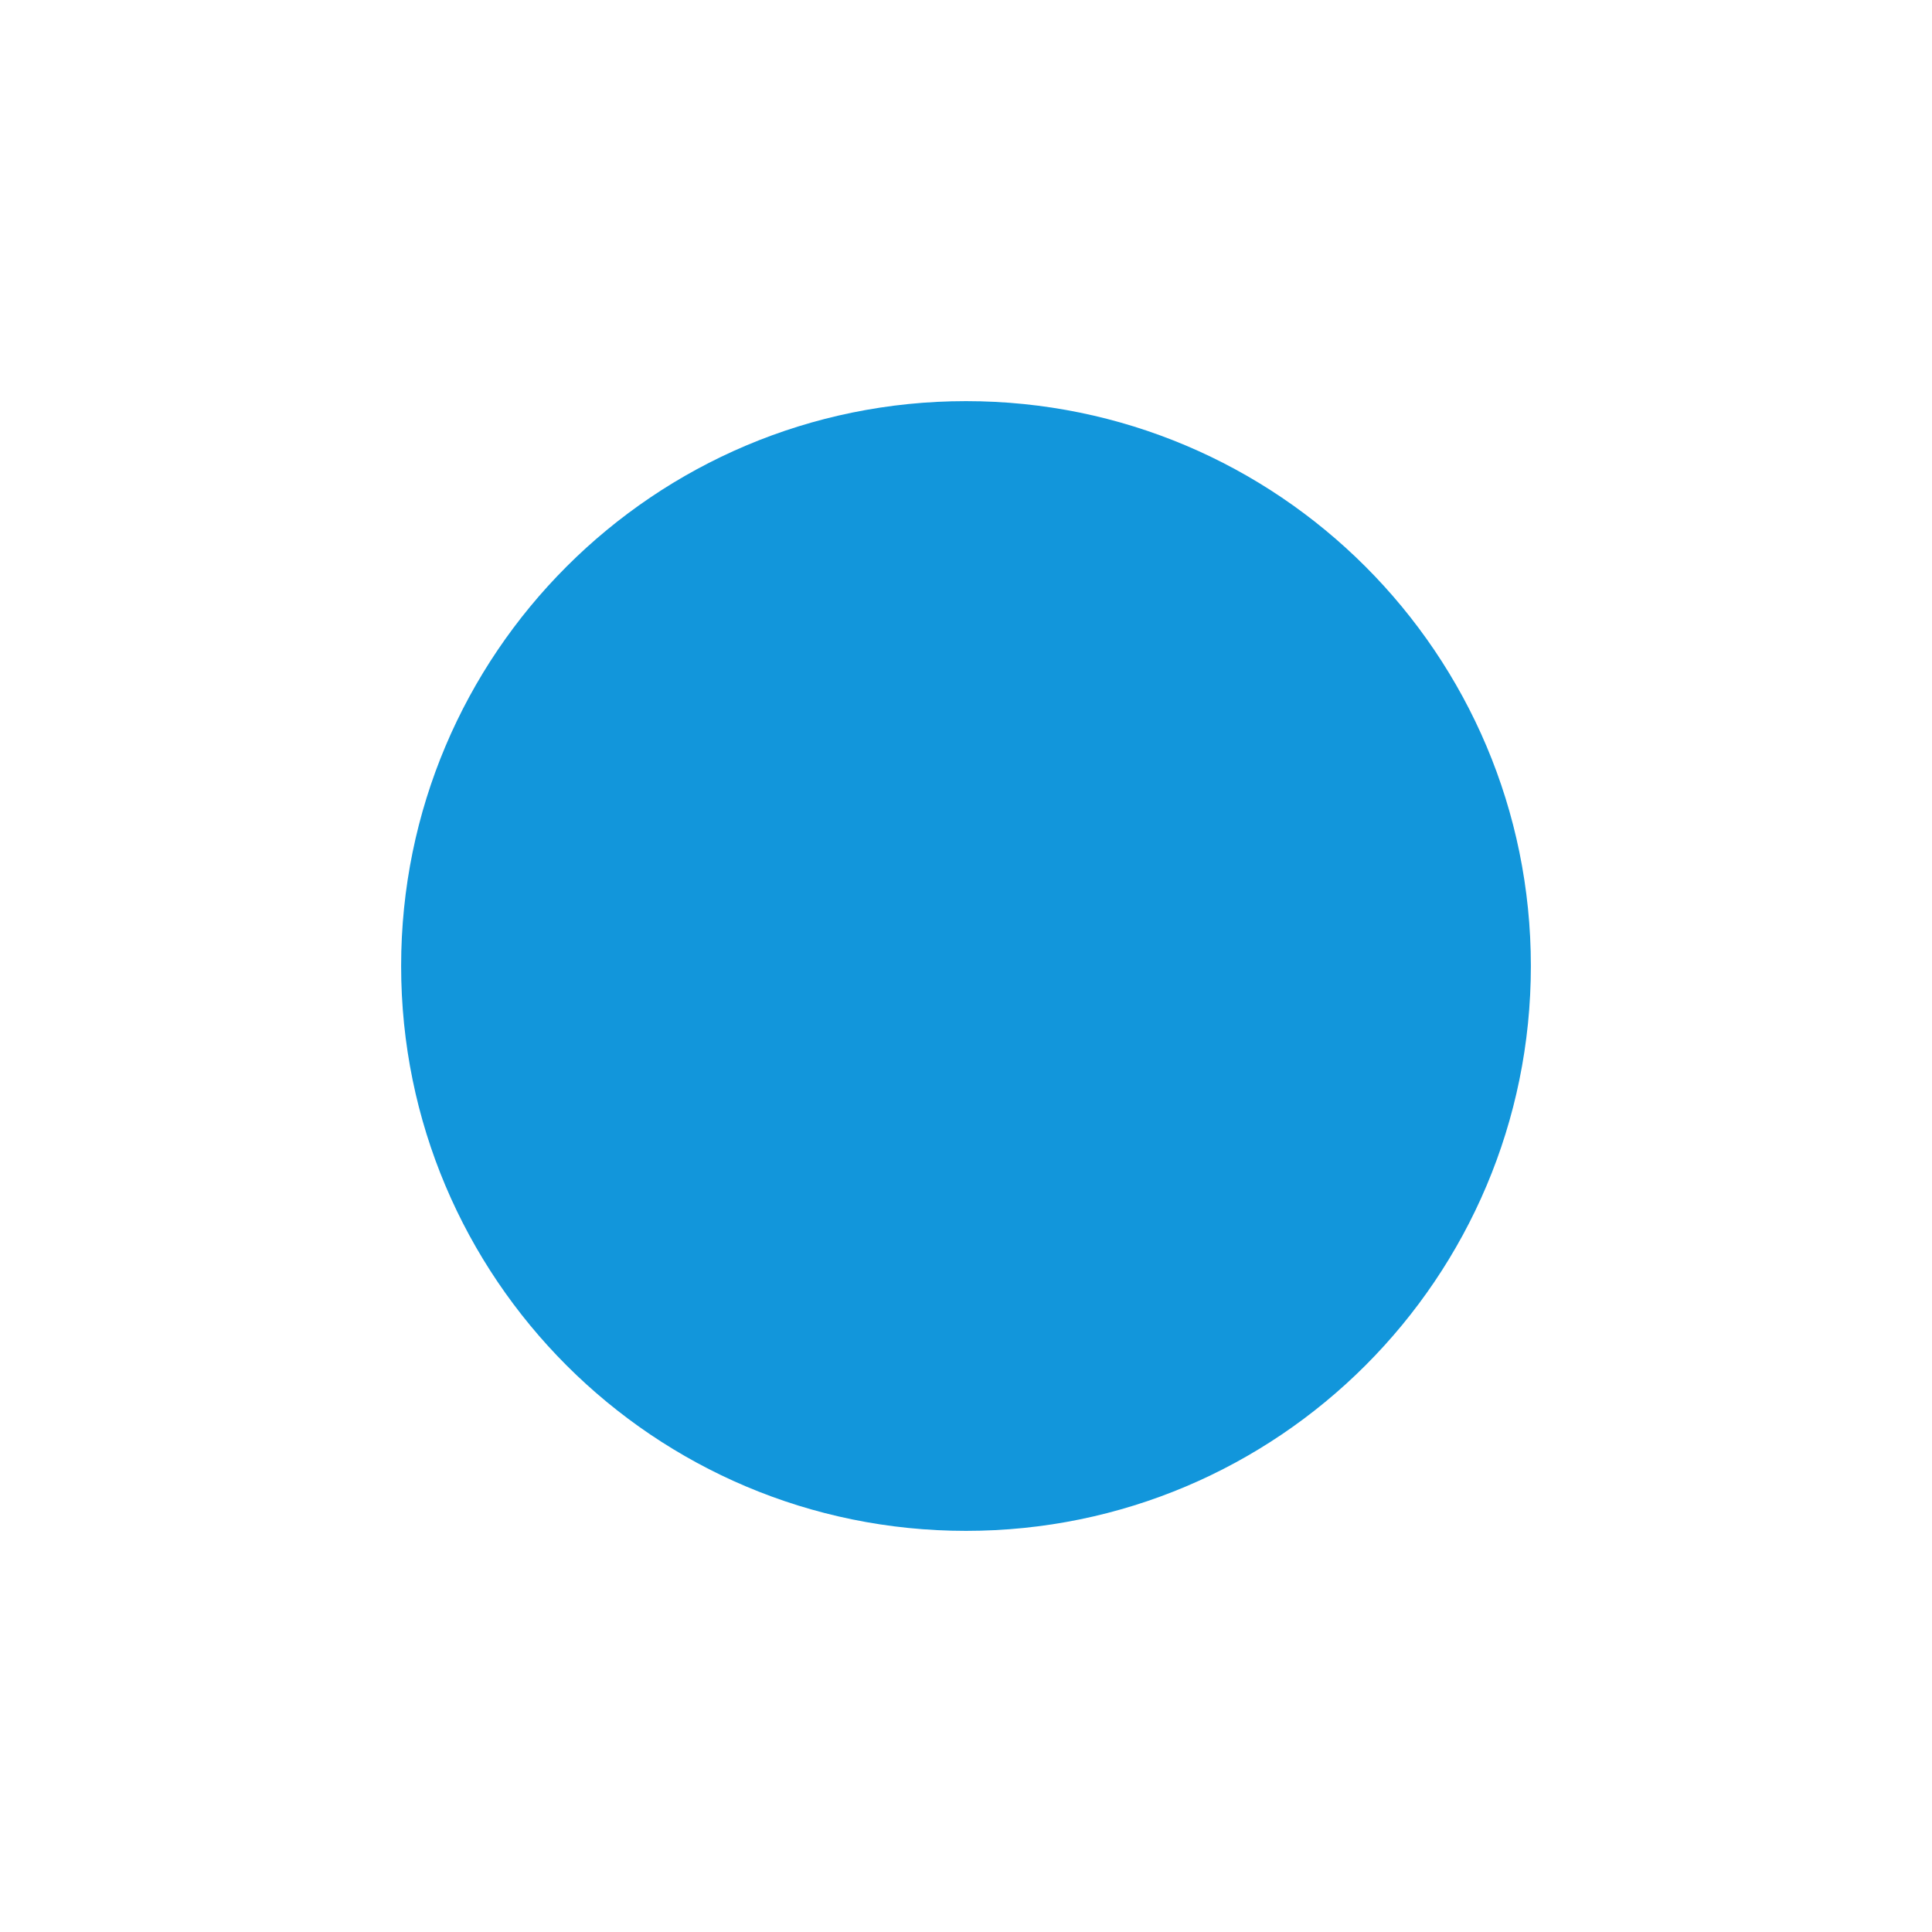
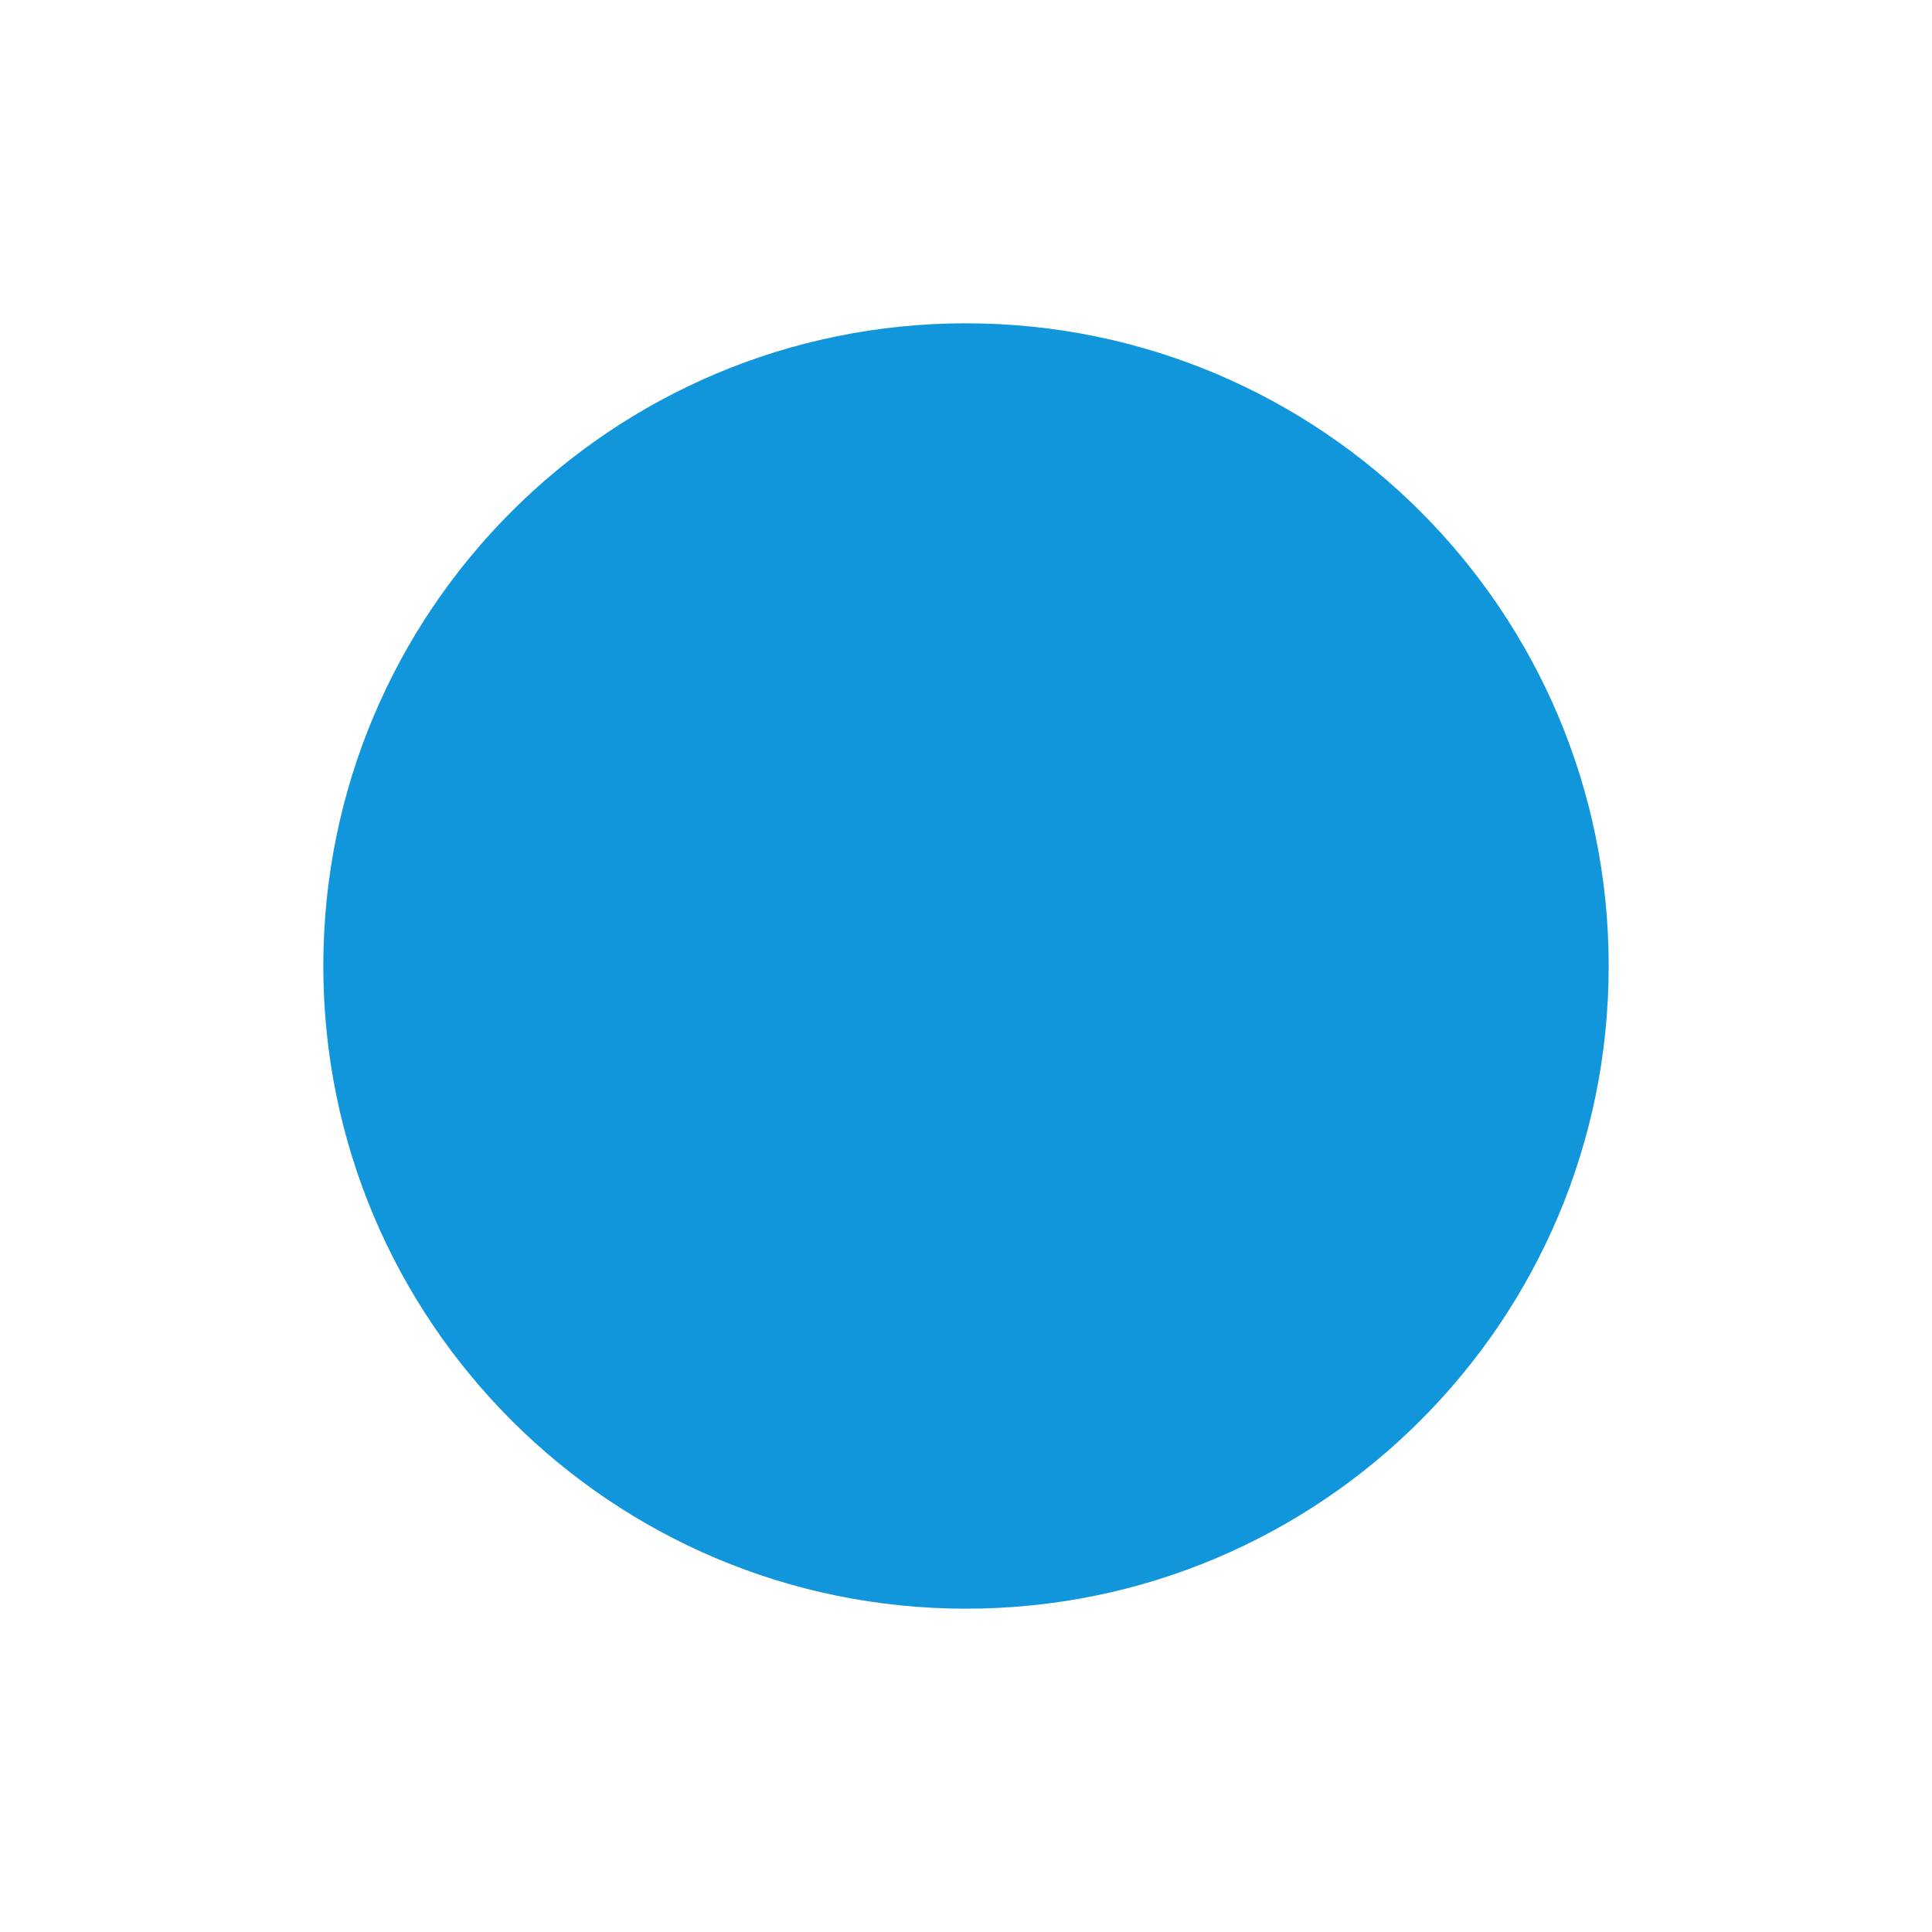
- <svg xmlns="http://www.w3.org/2000/svg" t="1614308215188" class="icon" viewBox="0 0 1024 1024" version="1.1" p-id="3980" data-darkreader-inline-fill="" width="48" height="48">
-   <defs>
-     <style type="text/css" />
-   </defs>
-   <path d="M212.61 512.001c0 165.366 134.024 299.389 299.39 299.389s299.39-134.023 299.39-299.389c0-165.367-134.024-299.392-299.39-299.392S212.61 346.634 212.61 512.001z" fill="#1296db" p-id="3981" style="--darkreader-inline-fill:#37afef;" data-darkreader-inline-fill="" />
+ <svg xmlns="http://www.w3.org/2000/svg" t="1735736353550" class="icon" viewBox="0 0 1024 1024" version="1.1" p-id="5173" width="16" height="16">
+   <path d="M171.361 512.001c0 188.15 152.49 340.638 340.639 340.638S852.639 700.15 852.639 512c0-188.151-152.491-340.642-340.639-340.642S171.361 323.85 171.361 512.001z" fill="#1296DB" p-id="5174" />
</svg>
